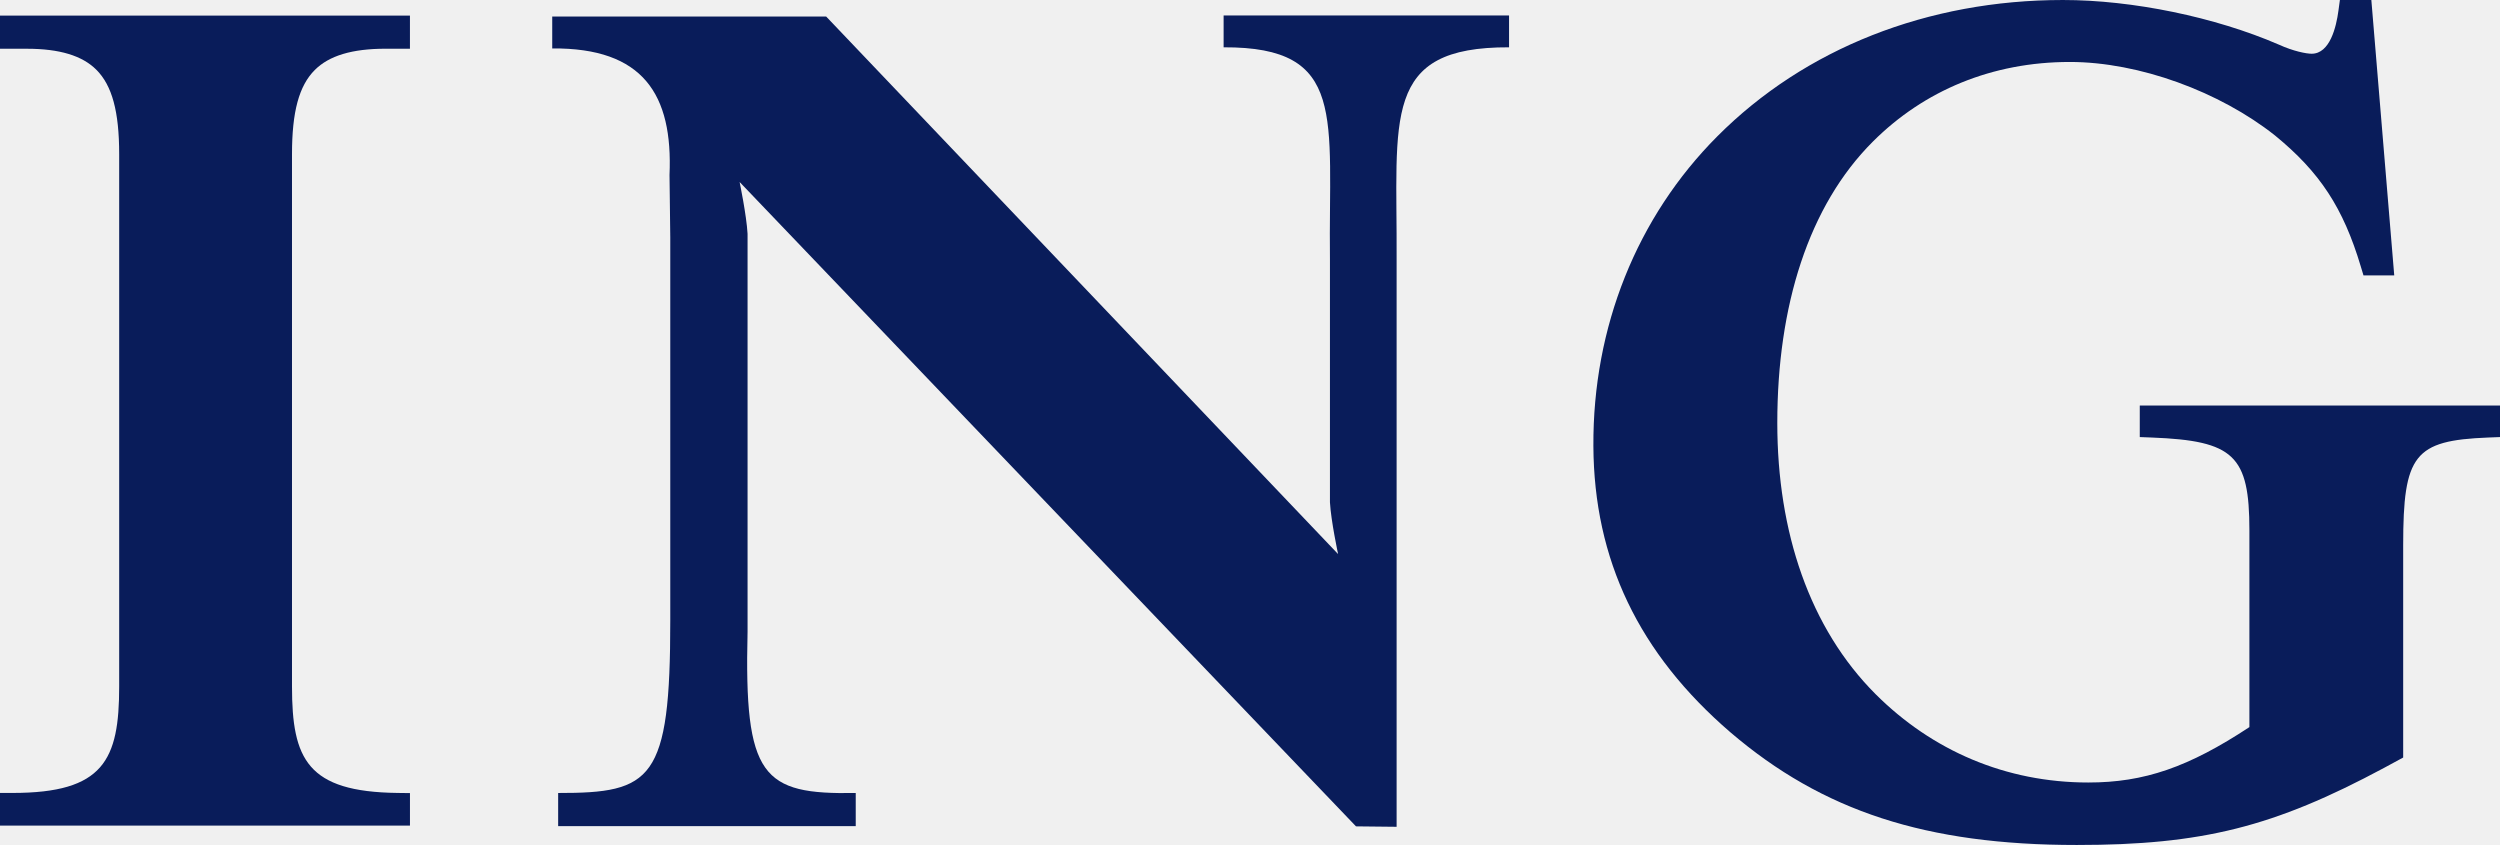
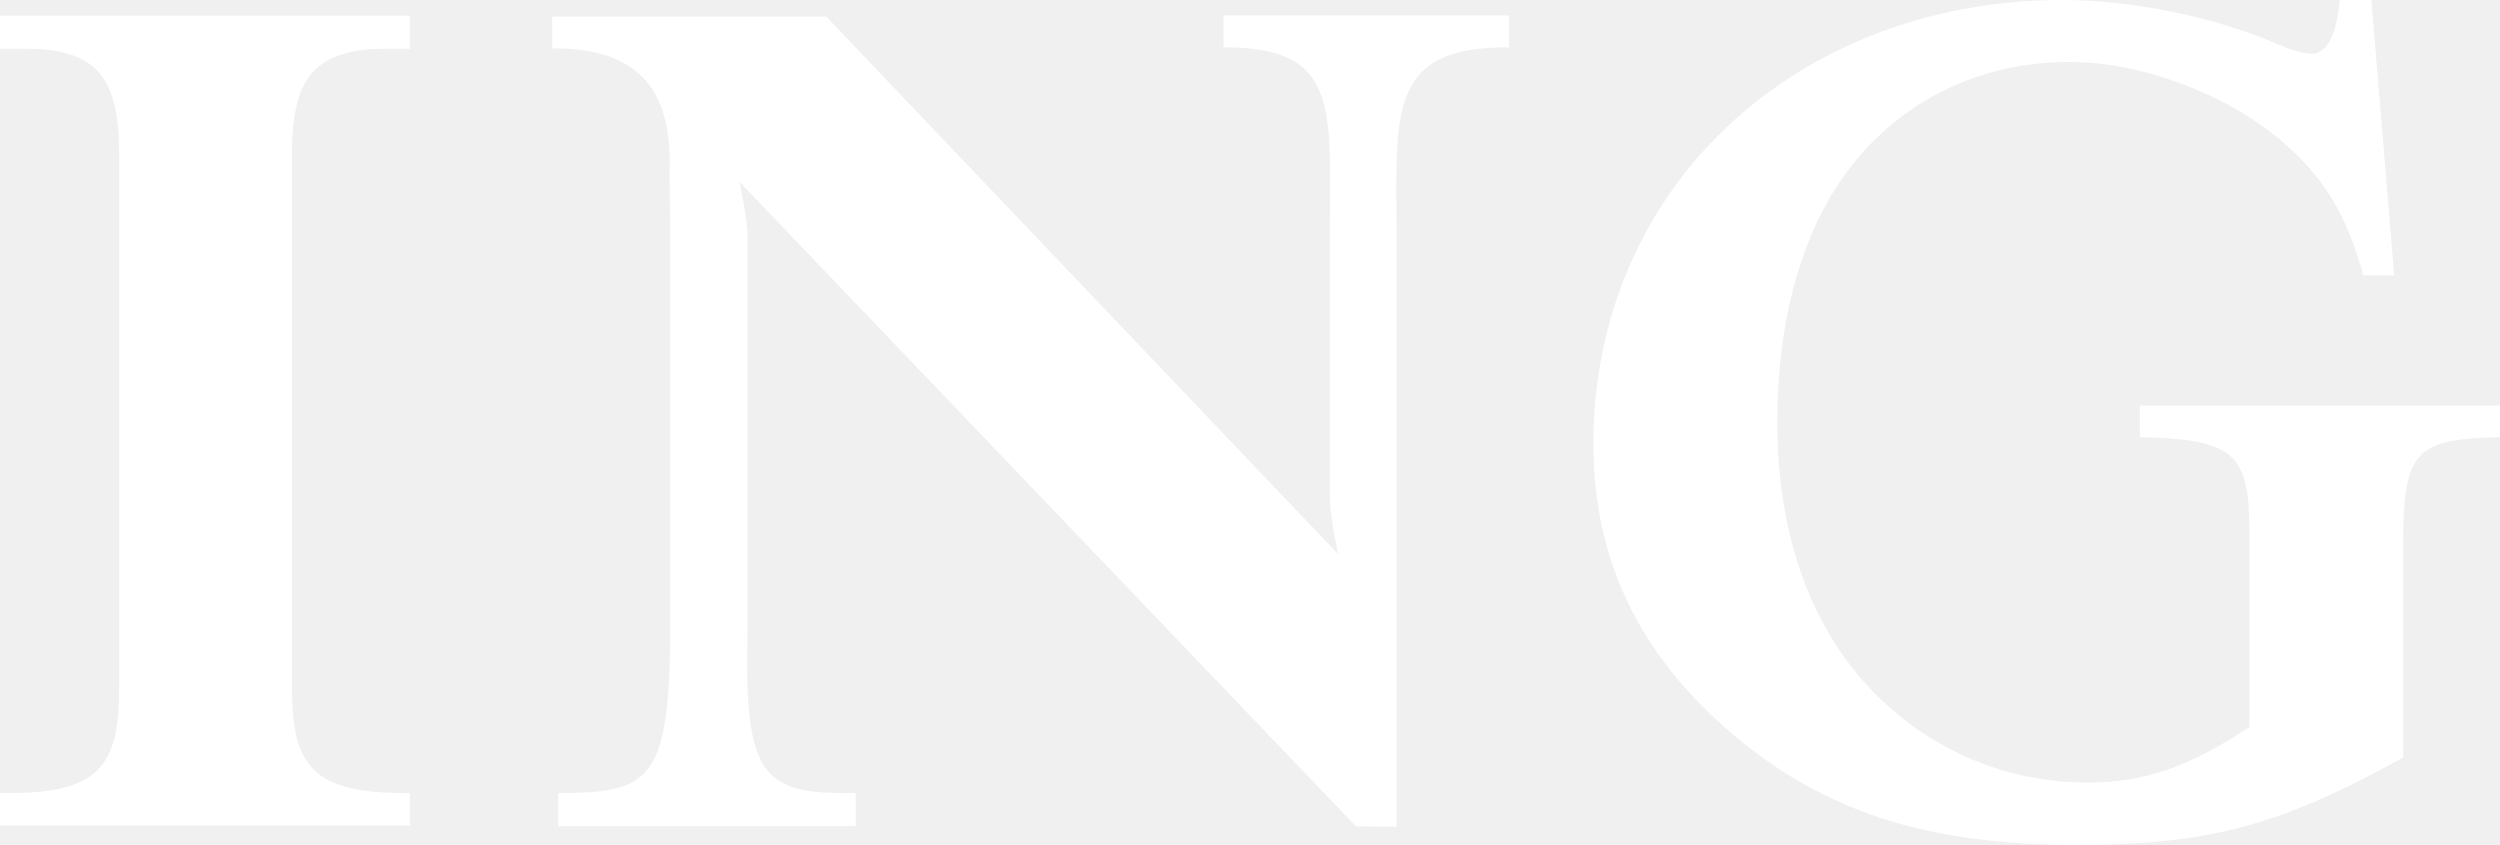
- <svg xmlns="http://www.w3.org/2000/svg" width="264.583mm" height="89.426mm" viewBox="0 0 264.583 89.426" version="1.1" id="svg1">
-   <defs id="defs1" />
-   <g id="layer1" transform="translate(-28.575,-122.7666)">
-     <path d="m 31.425,127.926 c 3.449,0 5.853,0.73 7.345,2.221 1.67,1.668 2.418,4.424 2.418,8.934 v 56.333 c 0,7.795 -1.636,11.272 -11.29,11.272 H 28.575 v 3.457 h 43.387 v -3.44 l -1.309,-0.017 c -9.563,-0.115 -11.175,-3.571 -11.175,-11.272 v -56.336 c 0,-4.496 0.745,-7.24 2.415,-8.906 1.507,-1.514 3.953,-2.249 7.474,-2.249 h 2.593 v -3.506 H 28.575 v 3.506 h 2.85 z" id="path13" style="clip-rule:evenodd;overflow:visible;fill:#091c5a;fill-rule:evenodd;stroke-width:0.644" />
-     <path d="m 170.189,181.406 c 0,0 -0.753,-3.517 -0.862,-5.486 v -25.73 c -0.169,-15.004 1.879,-22.473 -11.253,-22.416 v -3.371 h 30.209 v 3.371 c -13.525,-0.054 -11.823,7.415 -11.9,22.416 v 60.079 l -4.3,-0.046 -65.233,-68.195 c 0,0 0.733,3.511 0.842,5.483 v 42.133 c -0.37,15.37 1.536,17.228 11.448,17.047 v 3.511 H 87.646 v -3.511 c 9.926,0.012 11.877,-1.308 11.866,-18.301 v 1.016 -41.523 l -0.08,-6.591 c 0.37,-8.531 -2.785,-13.479 -12.413,-13.399 v -3.374 h 28.994 z" id="path15" style="clip-rule:evenodd;overflow:visible;fill:#091c5a;fill-rule:evenodd;stroke-width:0.644" />
-     <path d="m 279.542,122.767 h -3.329 l -0.155,1.139 c -0.226,1.7 -0.897,4.547 -2.836,4.547 -0.553,0 -1.931,-0.26 -3.484,-0.97 -6.744,-2.919 -15.481,-4.716 -22.838,-4.716 -14.315,0 -27.301,5.122 -36.577,14.429 -8.52,8.551 -13.181,20.189 -13.115,32.767 0.06,12.048 4.801,21.958 14.507,30.311 9.777,8.356 20.732,11.919 36.652,11.919 13.261,0 20.853,-1.903 32.504,-8.15 l 2.04,-1.105 v -22.479 c 0,-9.581 1.175,-11.072 8.978,-11.387 l 1.269,-0.049 v -3.34 h -38.124 v 3.34 l 1.269,0.049 c 8.692,0.338 10.333,1.894 10.333,9.816 v 20.83 c -6.449,4.25 -11.135,5.864 -17.045,5.864 -8.746,0 -16.53,-3.377 -22.506,-9.341 -6.999,-6.997 -10.413,-17.187 -10.413,-28.703 0,-12.406 3.306,-22.988 10.118,-29.788 5.423,-5.417 12.625,-8.425 20.841,-8.425 7.34,0 15.865,3.145 21.712,7.778 4.755,3.889 7.222,7.652 9.084,13.871 l 0.284,0.942 h 3.254 z" id="path17" style="clip-rule:evenodd;overflow:visible;fill:#091c5a;fill-rule:evenodd;stroke-width:0.644" />
-   </g>
+ <svg xmlns="http://www.w3.org/2000/svg" viewBox="0 0 264.583 89.426">
+   <defs id="defs1">
+     <mask id="mono" maskUnits="userSpaceOnUse" x="0" y="0" width="264.583" height="89.426">
+       <g id="layer1" transform="translate(-28.575,-122.7666)">
+         <path d="m 31.425,127.926 c 3.449,0 5.853,0.73 7.345,2.221 1.67,1.668 2.418,4.424 2.418,8.934 v 56.333 c 0,7.795 -1.636,11.272 -11.29,11.272 H 28.575 v 3.457 h 43.387 v -3.44 l -1.309,-0.017 c -9.563,-0.115 -11.175,-3.571 -11.175,-11.272 v -56.336 c 0,-4.496 0.745,-7.24 2.415,-8.906 1.507,-1.514 3.953,-2.249 7.474,-2.249 h 2.593 v -3.506 H 28.575 v 3.506 h 2.85 z" id="path13" style="clip-rule: evenodd; overflow: visible; fill: rgb(255, 255, 255); fill-rule: evenodd; stroke-width: 0.644;" />
+         <path d="m 170.189,181.406 c 0,0 -0.753,-3.517 -0.862,-5.486 v -25.73 c -0.169,-15.004 1.879,-22.473 -11.253,-22.416 v -3.371 h 30.209 v 3.371 c -13.525,-0.054 -11.823,7.415 -11.9,22.416 v 60.079 l -4.3,-0.046 -65.233,-68.195 c 0,0 0.733,3.511 0.842,5.483 v 42.133 c -0.37,15.37 1.536,17.228 11.448,17.047 v 3.511 H 87.646 v -3.511 c 9.926,0.012 11.877,-1.308 11.866,-18.301 v 1.016 -41.523 l -0.08,-6.591 c 0.37,-8.531 -2.785,-13.479 -12.413,-13.399 v -3.374 h 28.994 z" id="path15" style="clip-rule: evenodd; overflow: visible; fill: rgb(255, 255, 255); fill-rule: evenodd; stroke-width: 0.644;" />
+         <path d="m 279.542,122.767 h -3.329 l -0.155,1.139 c -0.226,1.7 -0.897,4.547 -2.836,4.547 -0.553,0 -1.931,-0.26 -3.484,-0.97 -6.744,-2.919 -15.481,-4.716 -22.838,-4.716 -14.315,0 -27.301,5.122 -36.577,14.429 -8.52,8.551 -13.181,20.189 -13.115,32.767 0.06,12.048 4.801,21.958 14.507,30.311 9.777,8.356 20.732,11.919 36.652,11.919 13.261,0 20.853,-1.903 32.504,-8.15 l 2.04,-1.105 v -22.479 c 0,-9.581 1.175,-11.072 8.978,-11.387 l 1.269,-0.049 v -3.34 h -38.124 v 3.34 l 1.269,0.049 c 8.692,0.338 10.333,1.894 10.333,9.816 v 20.83 c -6.449,4.25 -11.135,5.864 -17.045,5.864 -8.746,0 -16.53,-3.377 -22.506,-9.341 -6.999,-6.997 -10.413,-17.187 -10.413,-28.703 0,-12.406 3.306,-22.988 10.118,-29.788 5.423,-5.417 12.625,-8.425 20.841,-8.425 7.34,0 15.865,3.145 21.712,7.778 4.755,3.889 7.222,7.652 9.084,13.871 l 0.284,0.942 h 3.254 z" id="path17" style="clip-rule: evenodd; overflow: visible; fill: rgb(255, 255, 255); fill-rule: evenodd; stroke-width: 0.644;" />
+       </g>
+     </mask>
+   </defs>
+   <rect x="0" y="0" width="264.583" height="89.426" fill="#fff" mask="url(#mono)" />
</svg>
